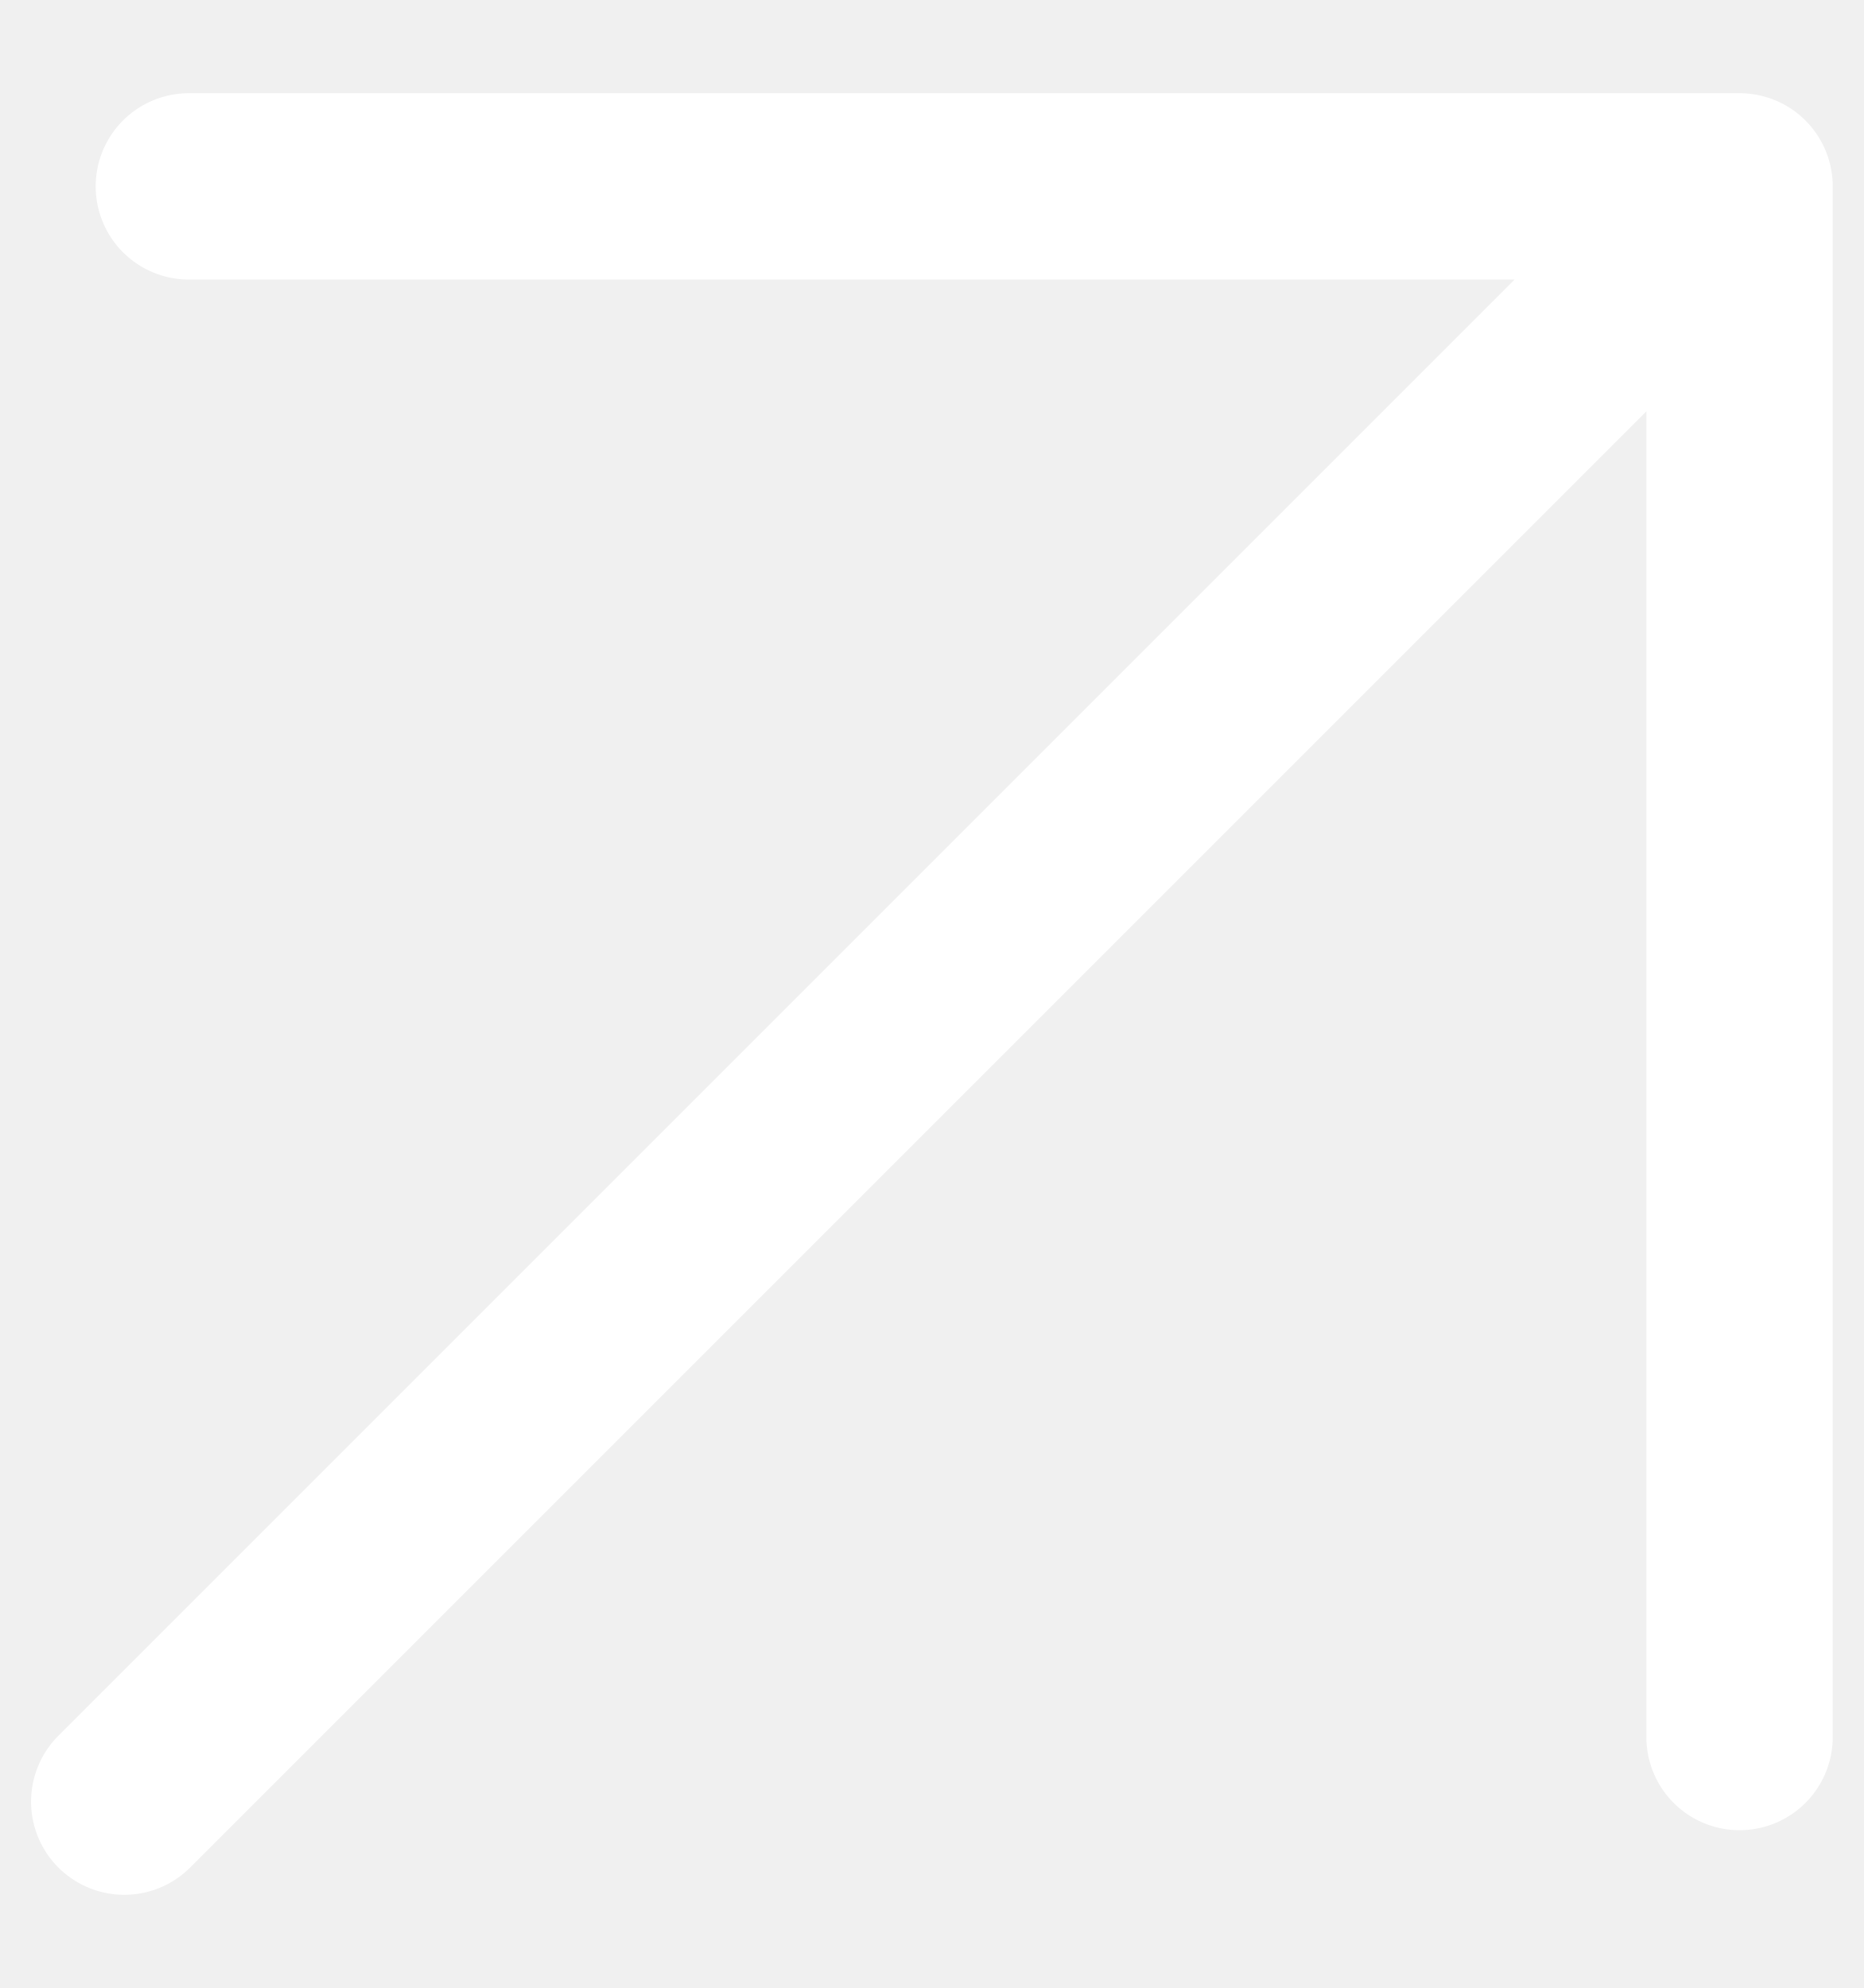
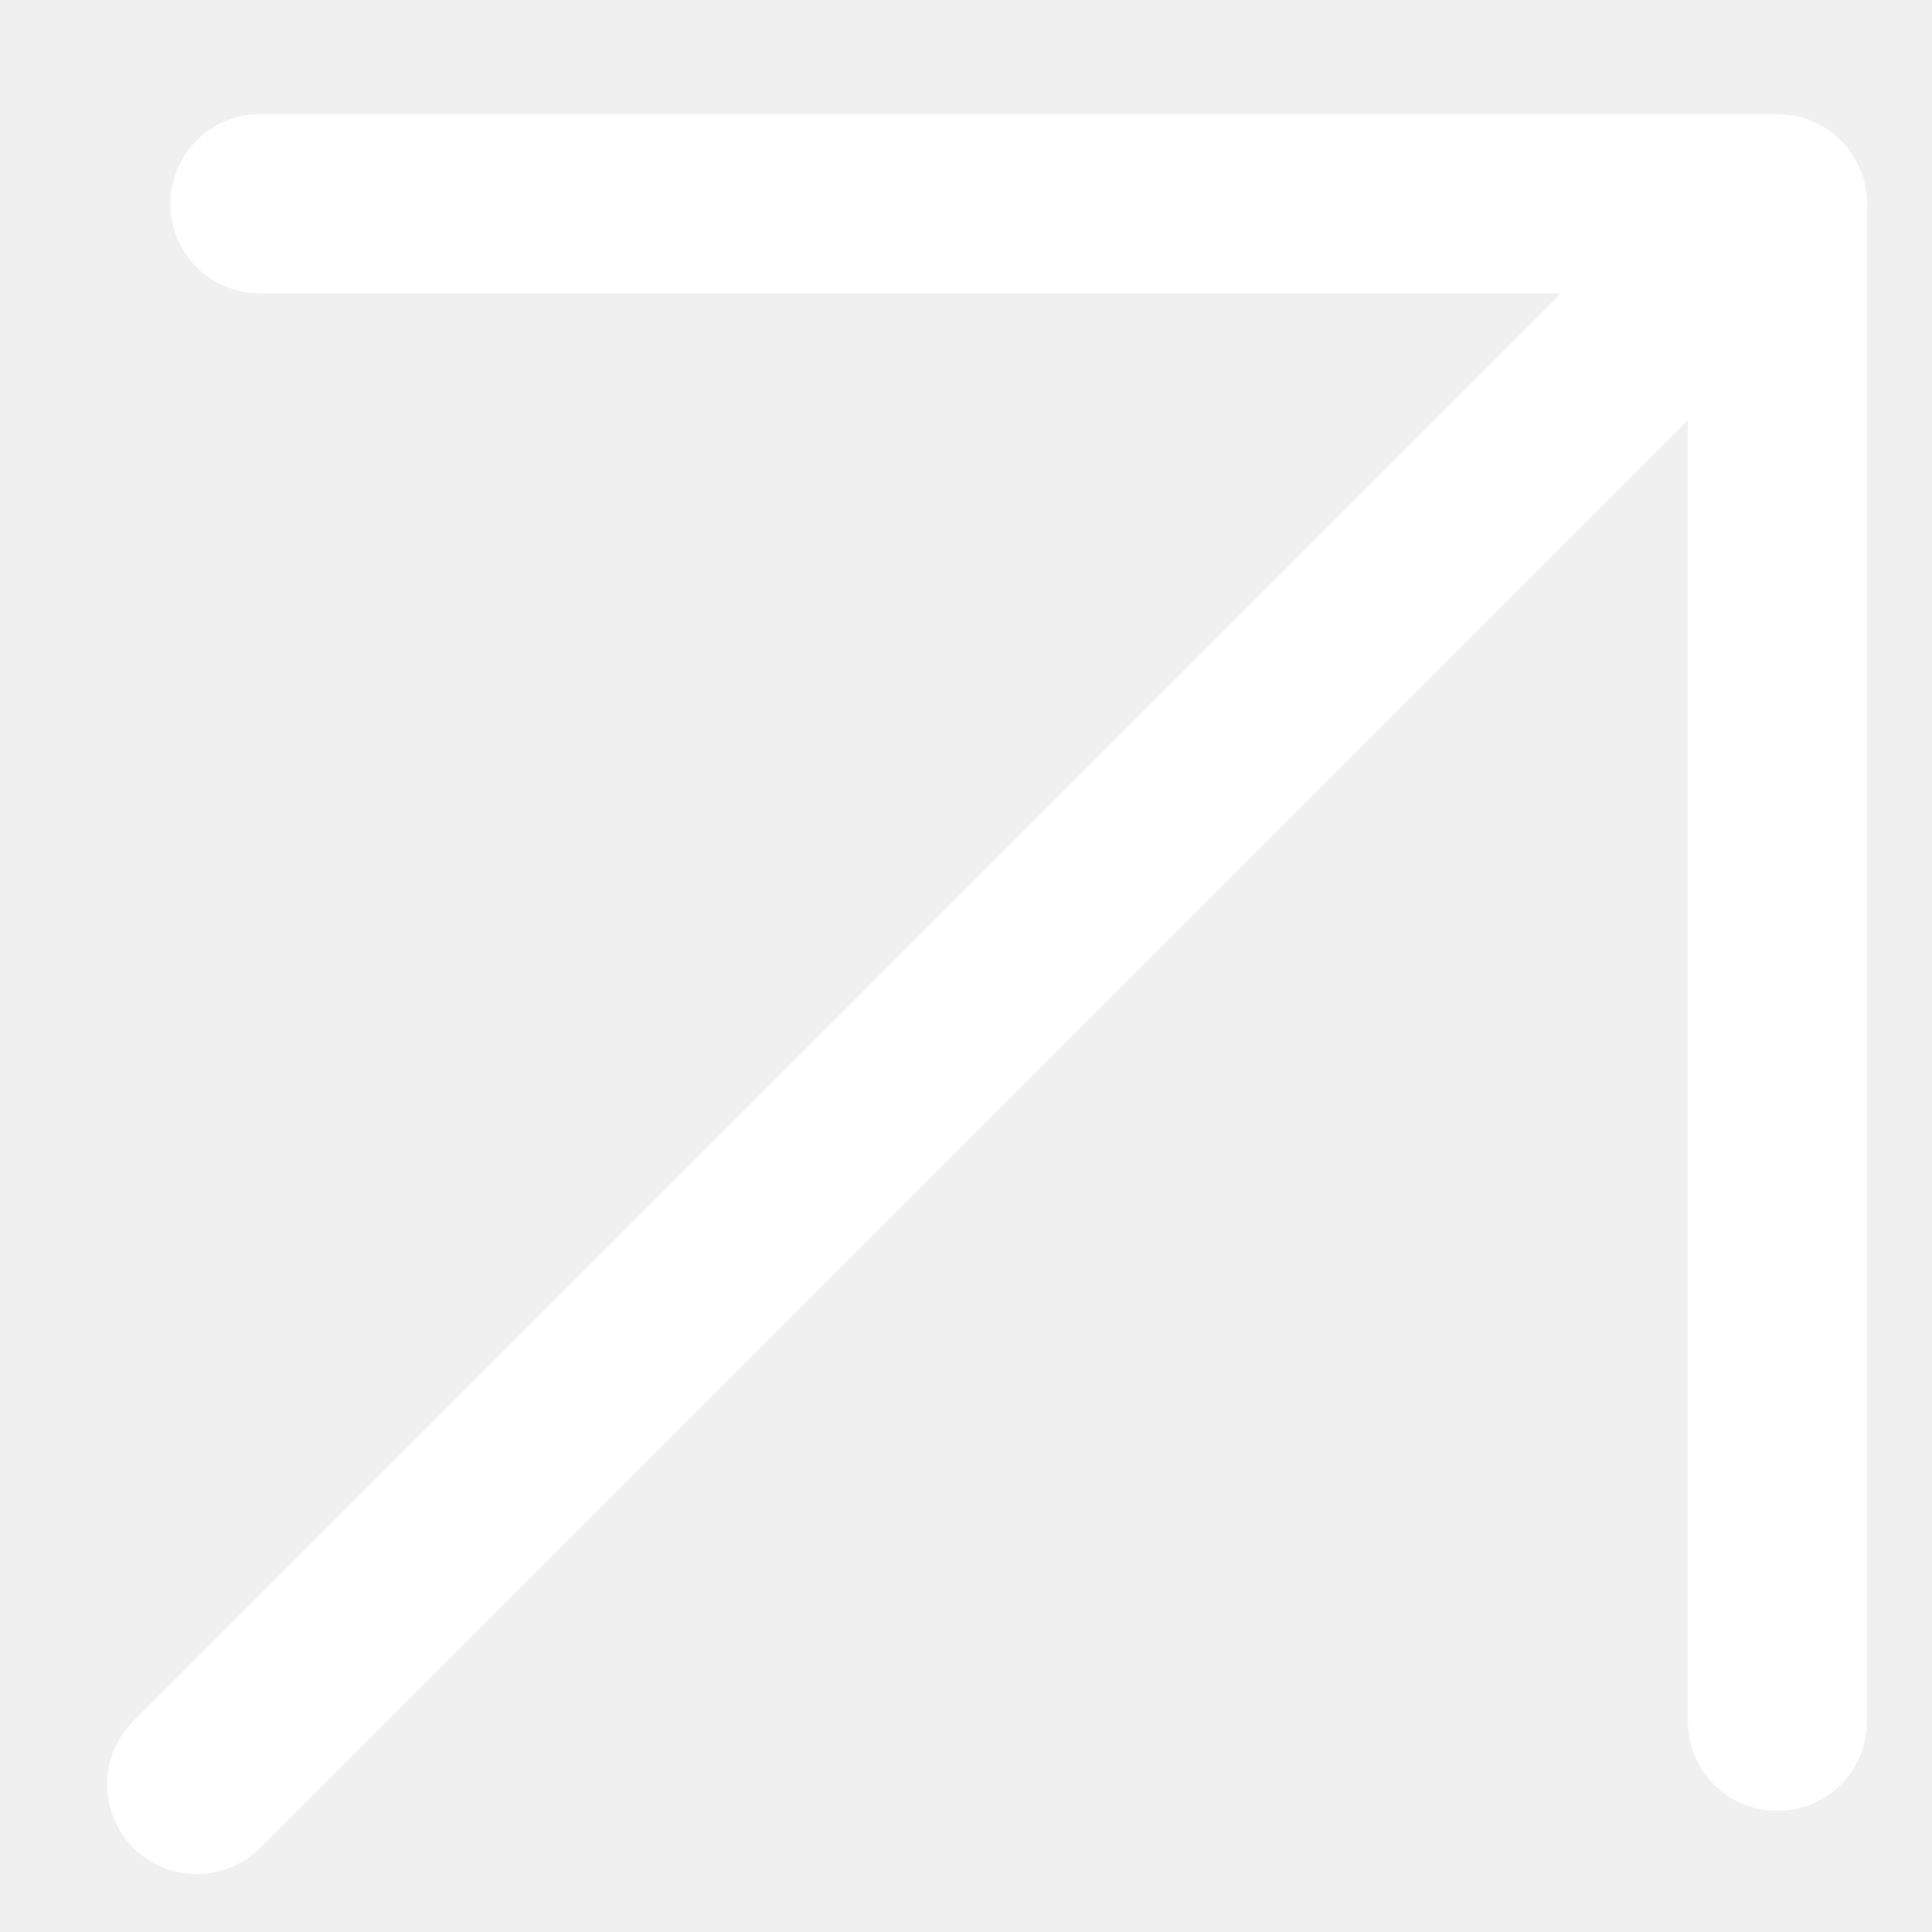
- <svg xmlns="http://www.w3.org/2000/svg" width="15" height="16" viewBox="0 0 15 16" fill="none">
-   <path d="M1 14.5L14 1.5M14 1.5V13.98M14 1.5H1.52" stroke="white" stroke-width="1.5" stroke-linecap="round" stroke-linejoin="round" />
+ <svg xmlns="http://www.w3.org/2000/svg" width="9" height="9" viewBox="0 0 11 11" fill="none">
+   <path d="M1.12 10.16L10.12 1.16M10.12 1.16V9.8M10.12 1.16H1.48" stroke="white" stroke-width="1.02" stroke-linecap="round" stroke-linejoin="round" />
</svg>
